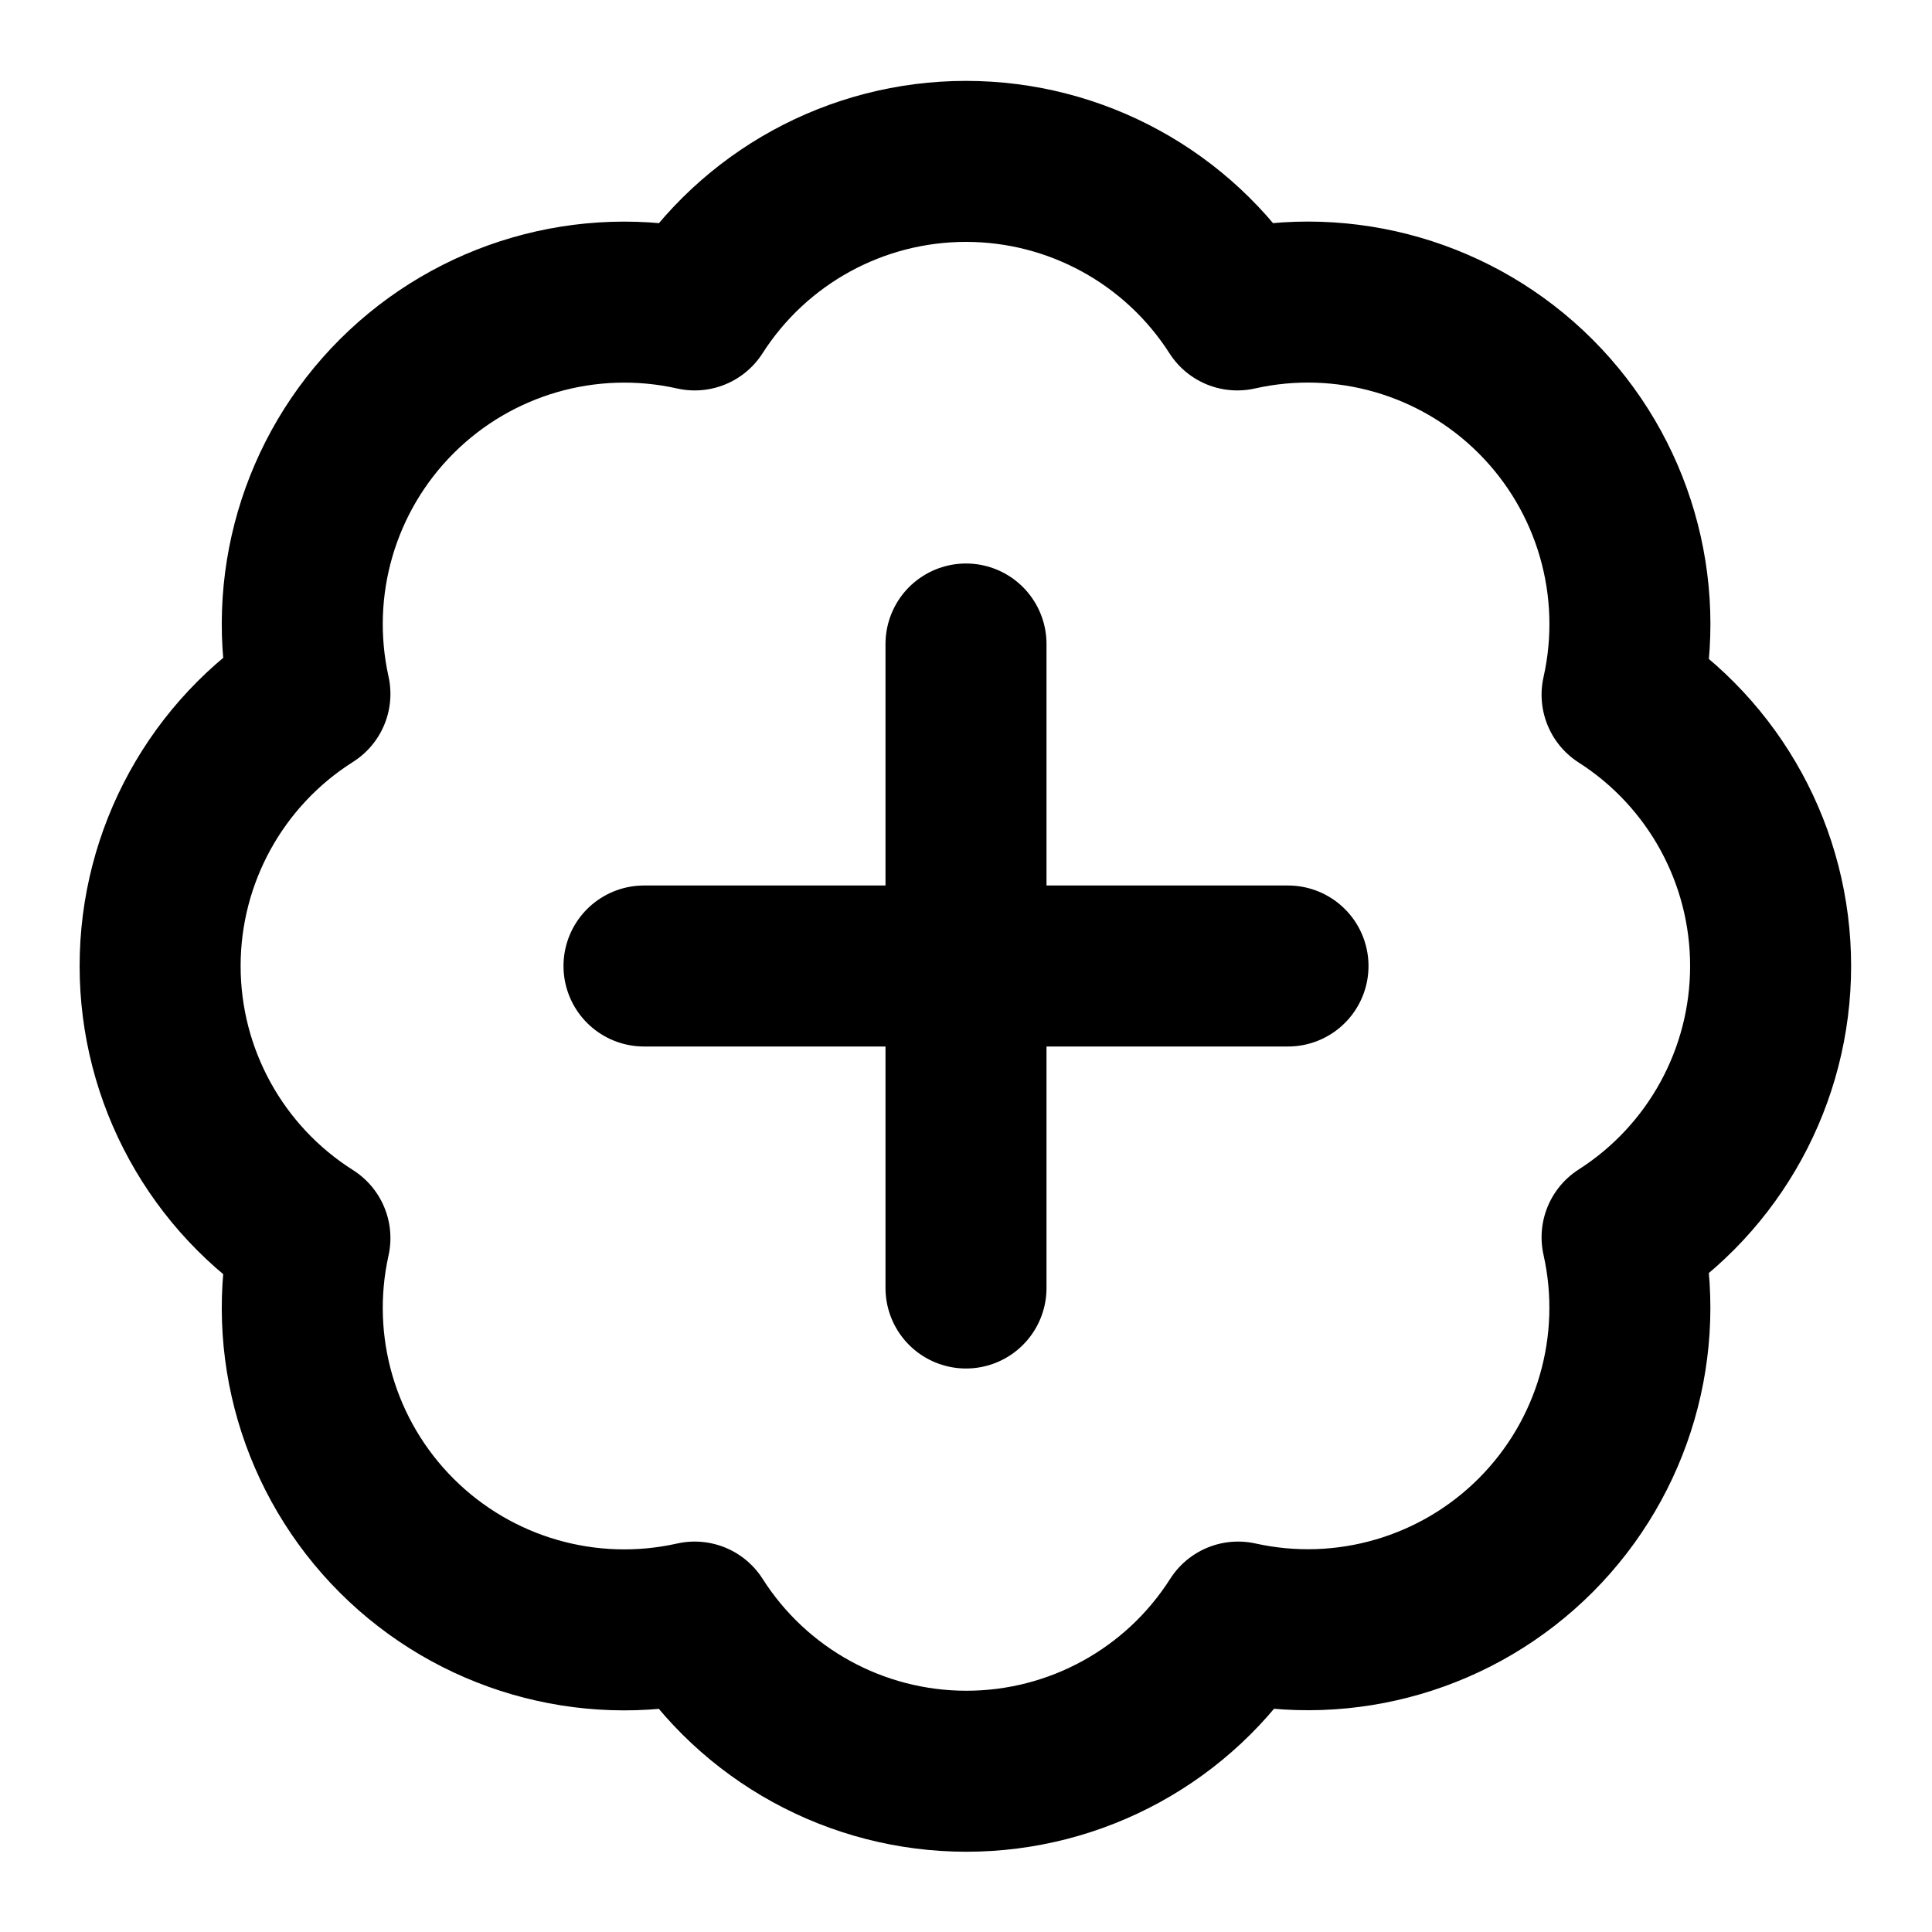
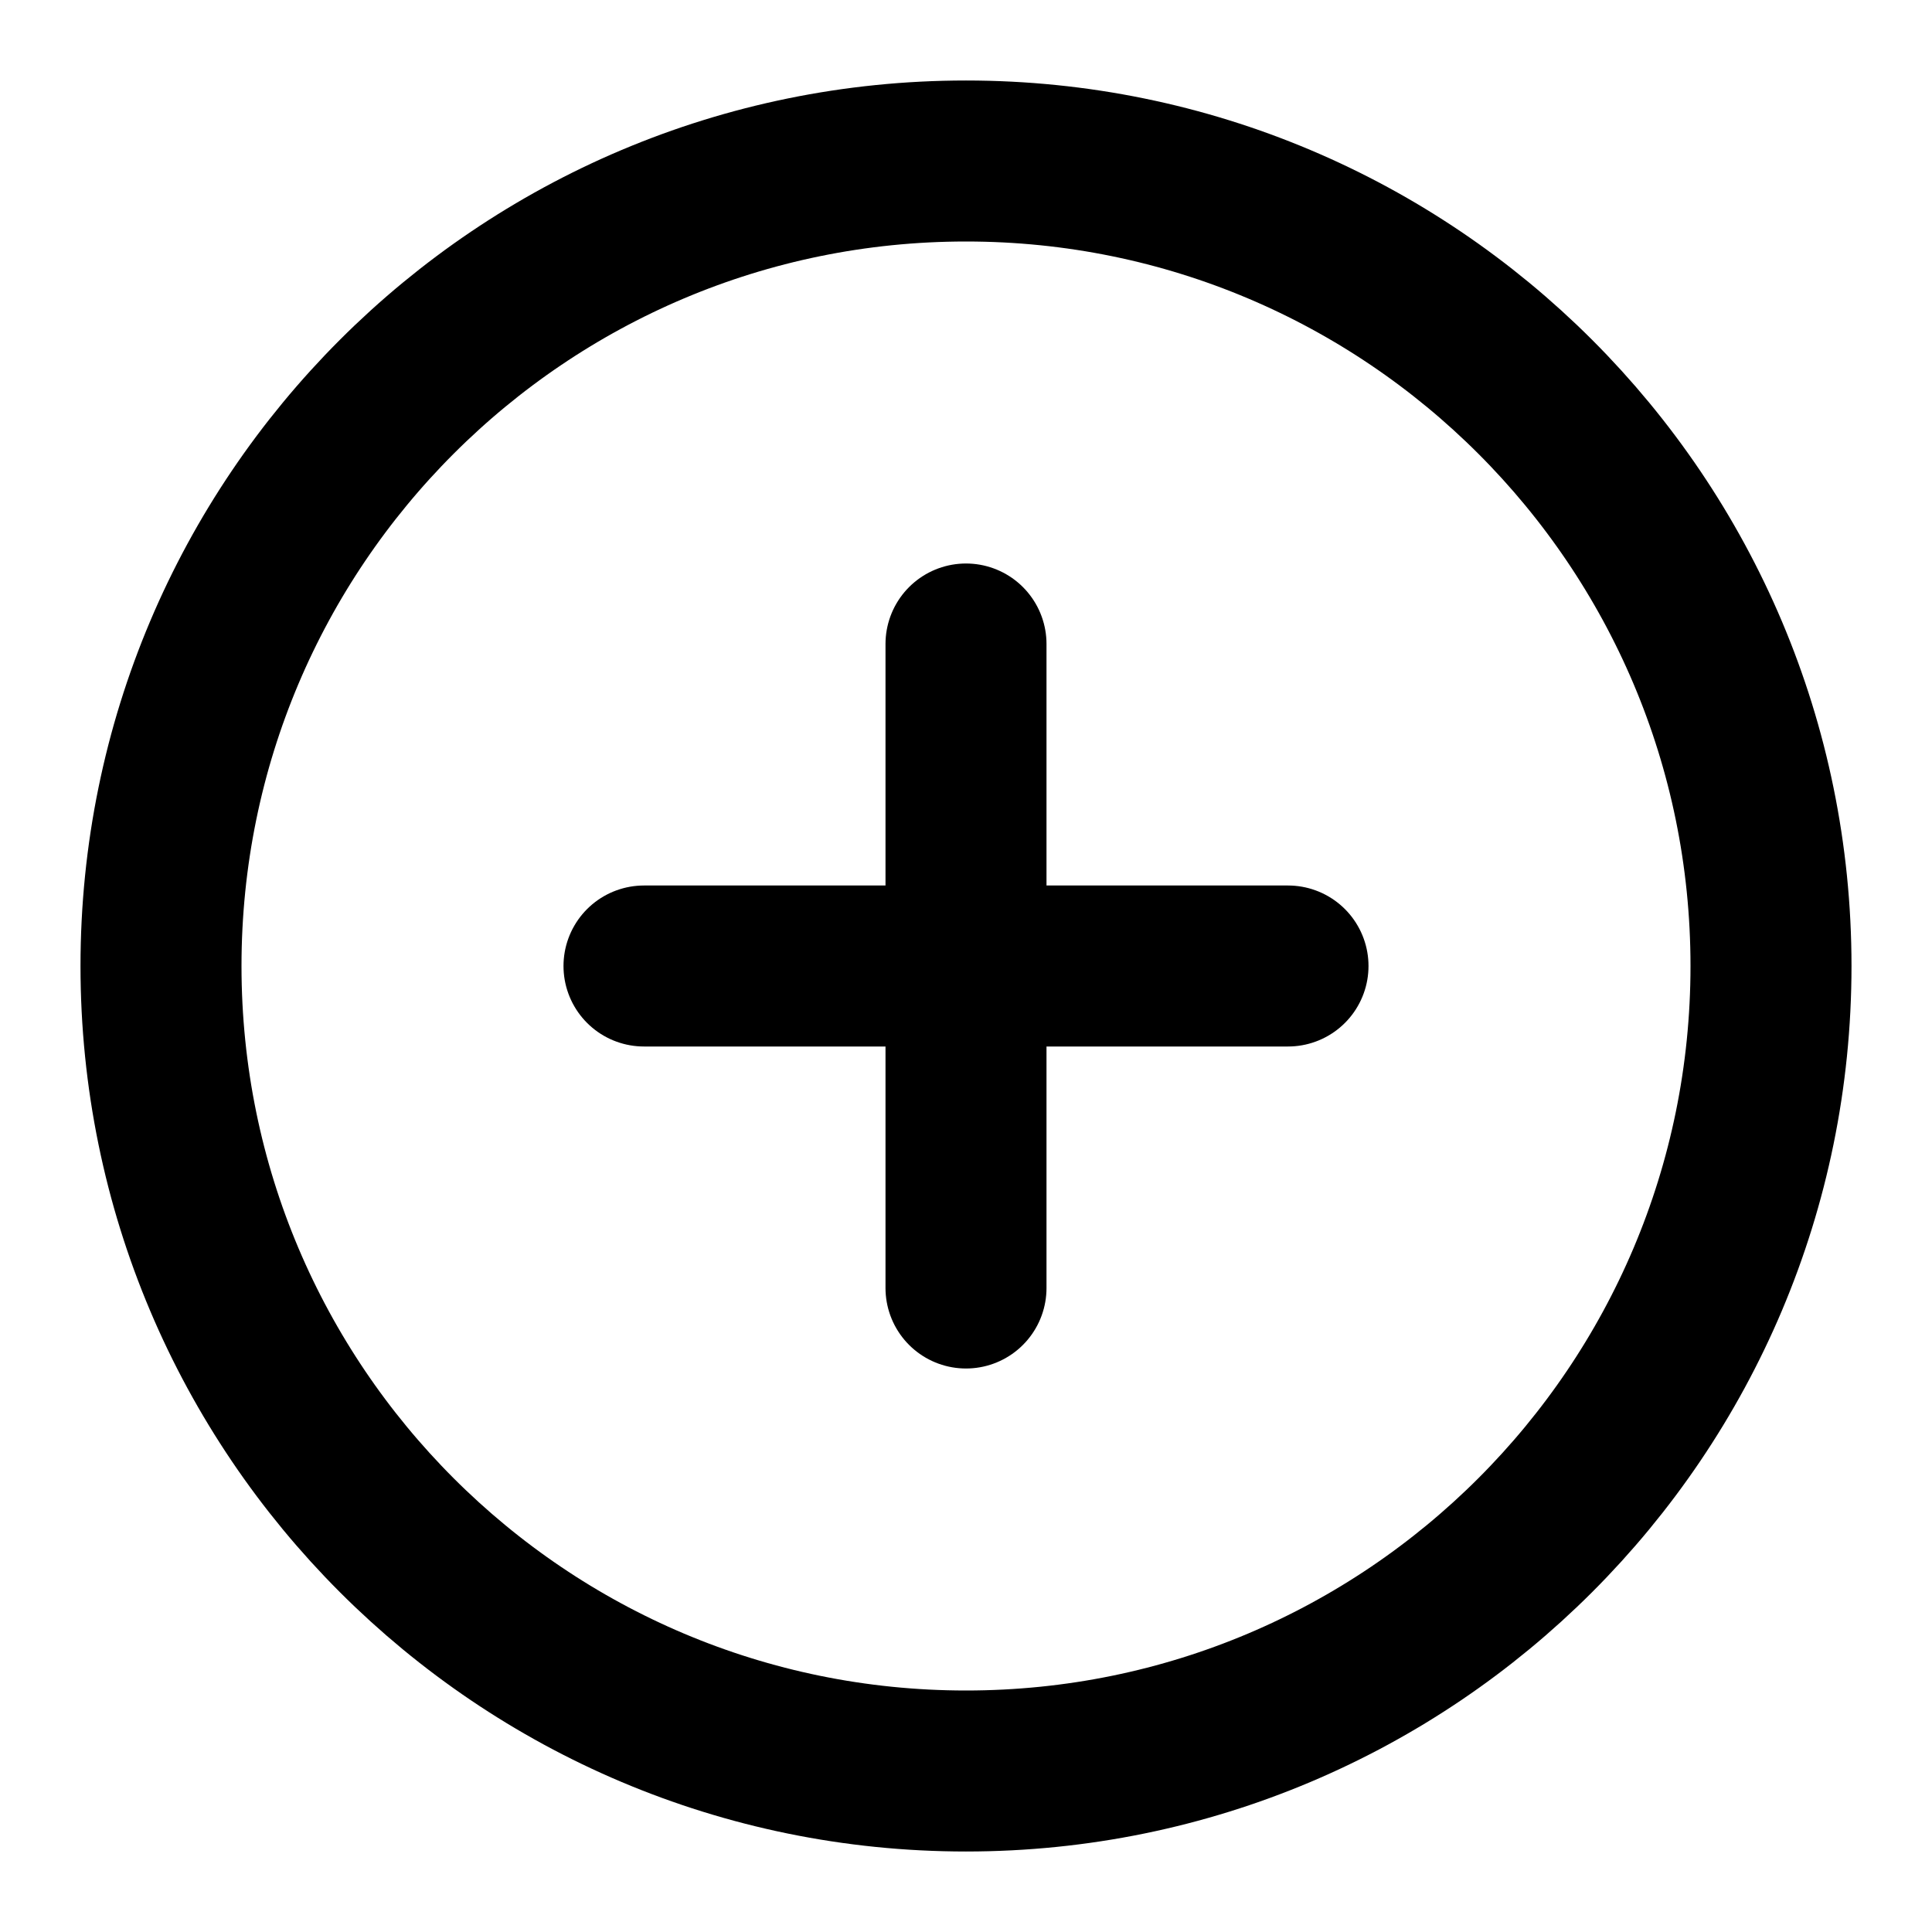
- <svg xmlns="http://www.w3.org/2000/svg" width="24" height="24" viewBox="0 0 24 24" fill="none" stroke="currentColor" stroke-width="2" stroke-linecap="round" stroke-linejoin="round" class="lucide lucide-badge-plus">
-   <path d="M3.85 8.62a4 4 0 0 1 4.78-4.77 4 4 0 0 1 6.74 0 4 4 0 0 1 4.78 4.78 4 4 0 0 1 0 6.74 4 4 0 0 1-4.77 4.78 4 4 0 0 1-6.75 0 4 4 0 0 1-4.78-4.77 4 4 0 0 1 0-6.76Z" />
-   <line x1="12" x2="12" y1="8" y2="16" />
-   <line x1="8" x2="16" y1="12" y2="12" />
+ <svg xmlns="http://www.w3.org/2000/svg" width="24" height="24" viewBox="0 0 24 24" fill="none" stroke="currentColor" stroke-width="2" stroke-linecap="round" stroke-linejoin="round" class="lucide lucide-circle-plus">
+   <circle cx="12" cy="12" r="10" />
+   <path d="M8 12h8" />
+   <path d="M12 8v8" />
</svg>
